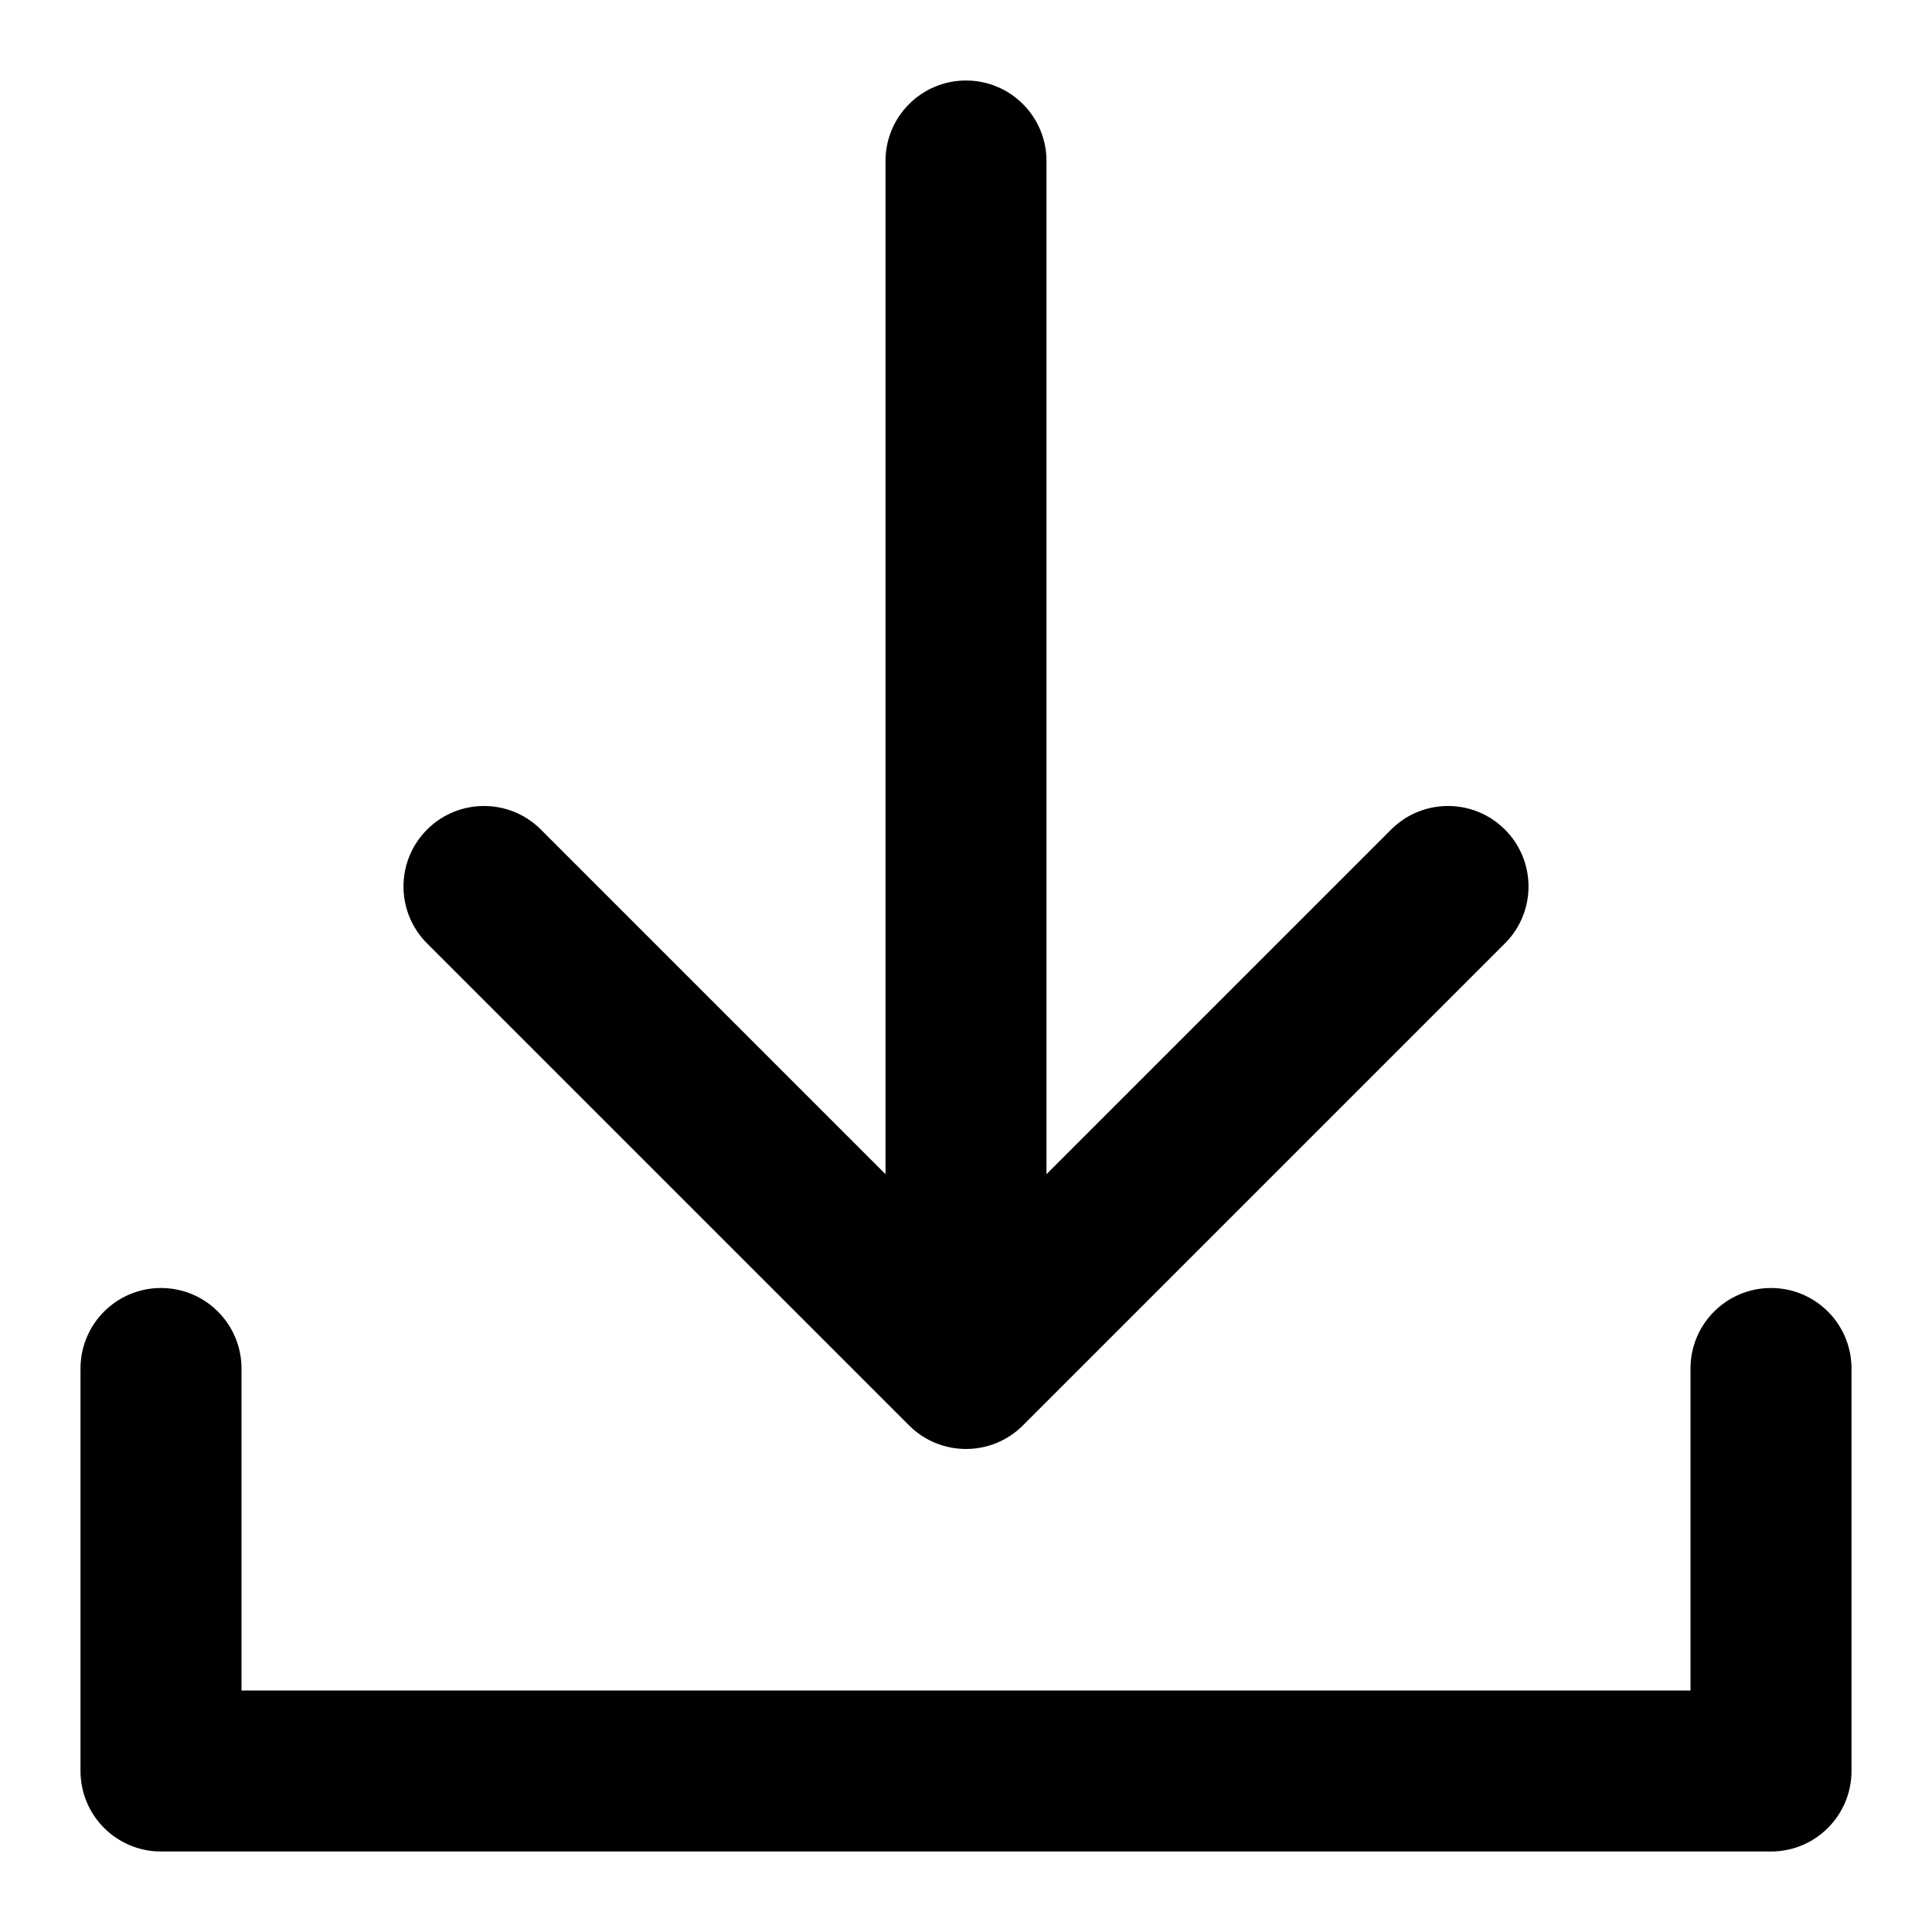
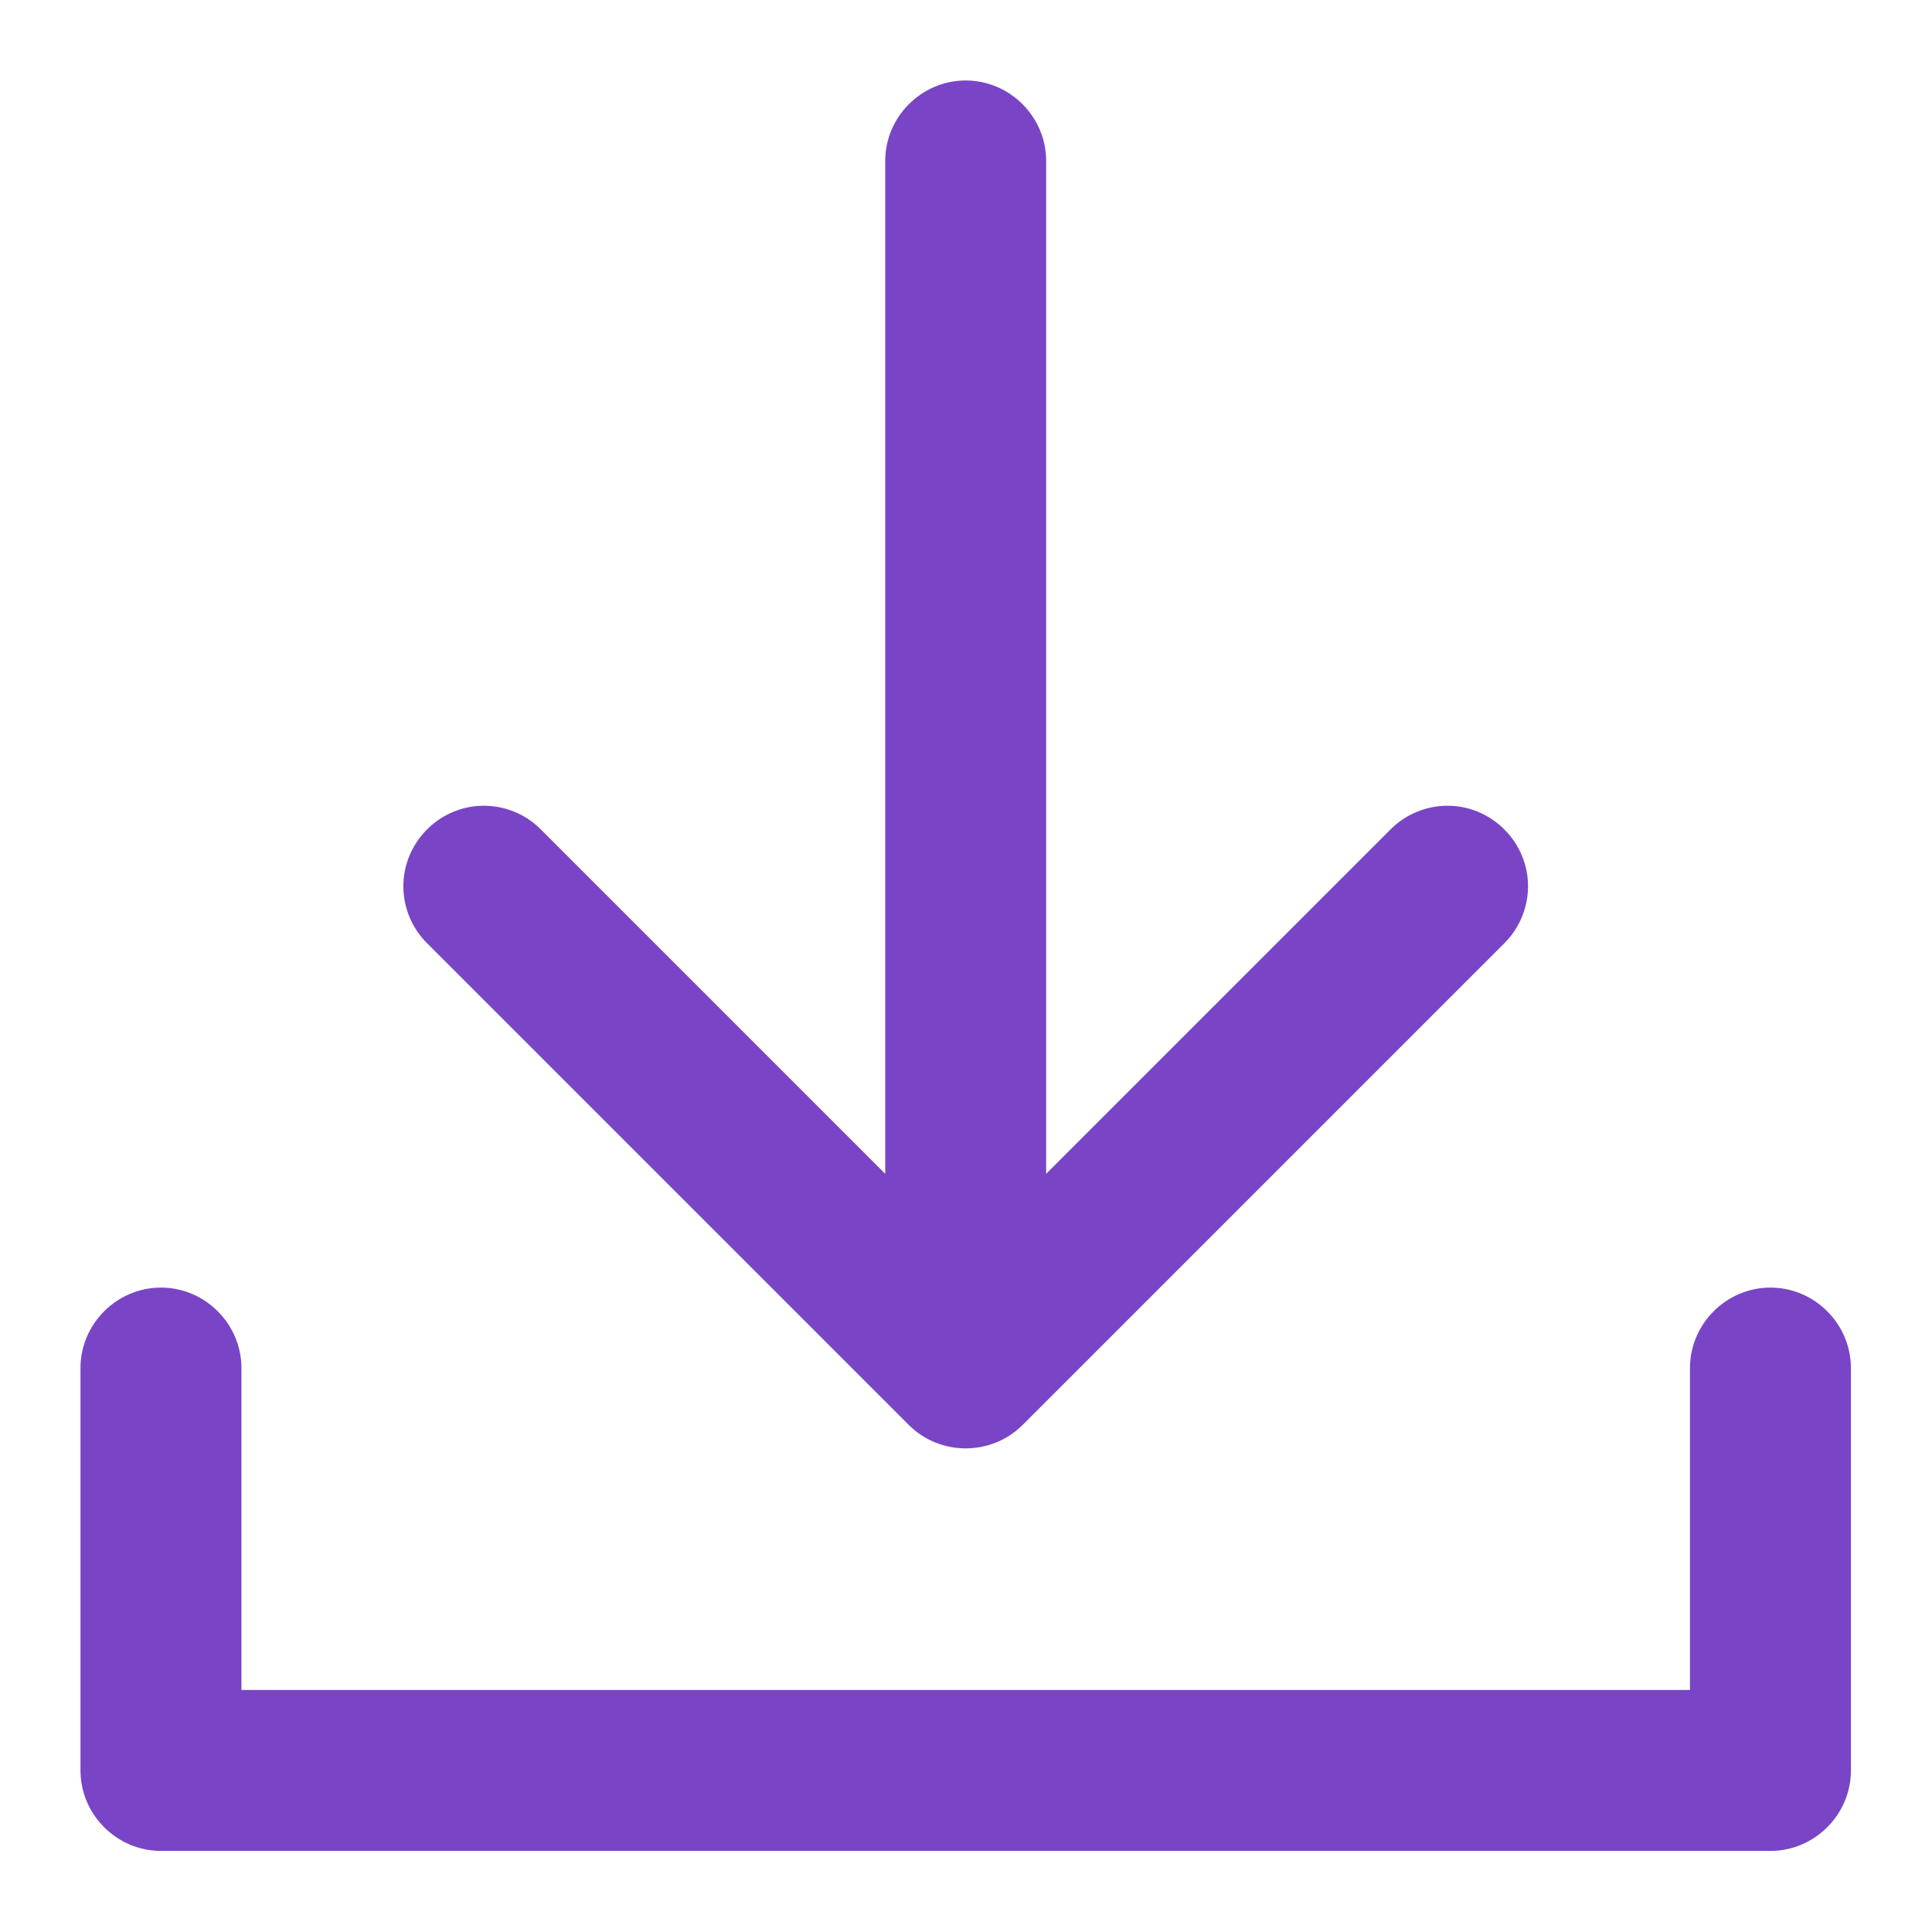
- <svg xmlns="http://www.w3.org/2000/svg" id="Layer_2" height="512" viewBox="0 0 24 24" width="512" data-name="Layer 2">
-   <path d="m22 16a1 1 0 0 0 -1 1v4h-18v-4a1 1 0 0 0 -2 0v5a1 1 0 0 0 1 1h20a1 1 0 0 0 1-1v-5a1 1 0 0 0 -1-1z" />
-   <path d="m11.293 17.707a1 1 0 0 0 1.414 0l6-6a1 1 0 0 0 -1.414-1.414l-4.293 4.293v-12.586a1 1 0 0 0 -2 0v12.586l-4.293-4.293a1 1 0 0 0 -1.414 1.414z" />
+ <svg xmlns="http://www.w3.org/2000/svg" width="100%" height="100%" viewBox="0 0 2134 2134" version="1.1" xml:space="preserve" style="fill-rule:evenodd;clip-rule:evenodd;stroke-linejoin:round;stroke-miterlimit:2;">
+   <path d="M1955.56,1422.22c-48.763,0 -88.889,40.126 -88.889,88.889l-0,355.556l-1600,-0l-0,-355.556c-0,-48.763 -40.126,-88.889 -88.889,-88.889c-48.763,0 -88.889,40.126 -88.889,88.889l-0,444.445c-0,48.763 40.126,88.888 88.889,88.888l1777.78,0c48.763,0 88.888,-40.125 88.888,-88.888l0,-444.445c0,-48.763 -40.125,-88.889 -88.888,-88.889Z" style="fill:#7945c6;fill-rule:nonzero;" />
+   <path d="M1003.82,1573.96c34.479,34.468 91.21,34.468 125.689,-0l533.333,-533.334c16.001,-16.566 24.953,-38.72 24.953,-61.752c-0,-48.763 -40.126,-88.889 -88.889,-88.889c-23.032,0 -45.186,8.952 -61.752,24.952l-381.6,381.6l-0,-1118.76c-0,-48.763 -40.126,-88.889 -88.889,-88.889c-48.763,-0 -88.889,40.126 -88.889,88.889l-0,1118.76l-381.6,-381.6c-16.567,-16 -38.721,-24.952 -61.752,-24.952c-48.763,0 -88.889,40.126 -88.889,88.889c-0,23.032 8.951,45.186 24.952,61.752l533.333,533.334Z" style="fill:#7945c6;fill-rule:nonzero;" />
</svg>
